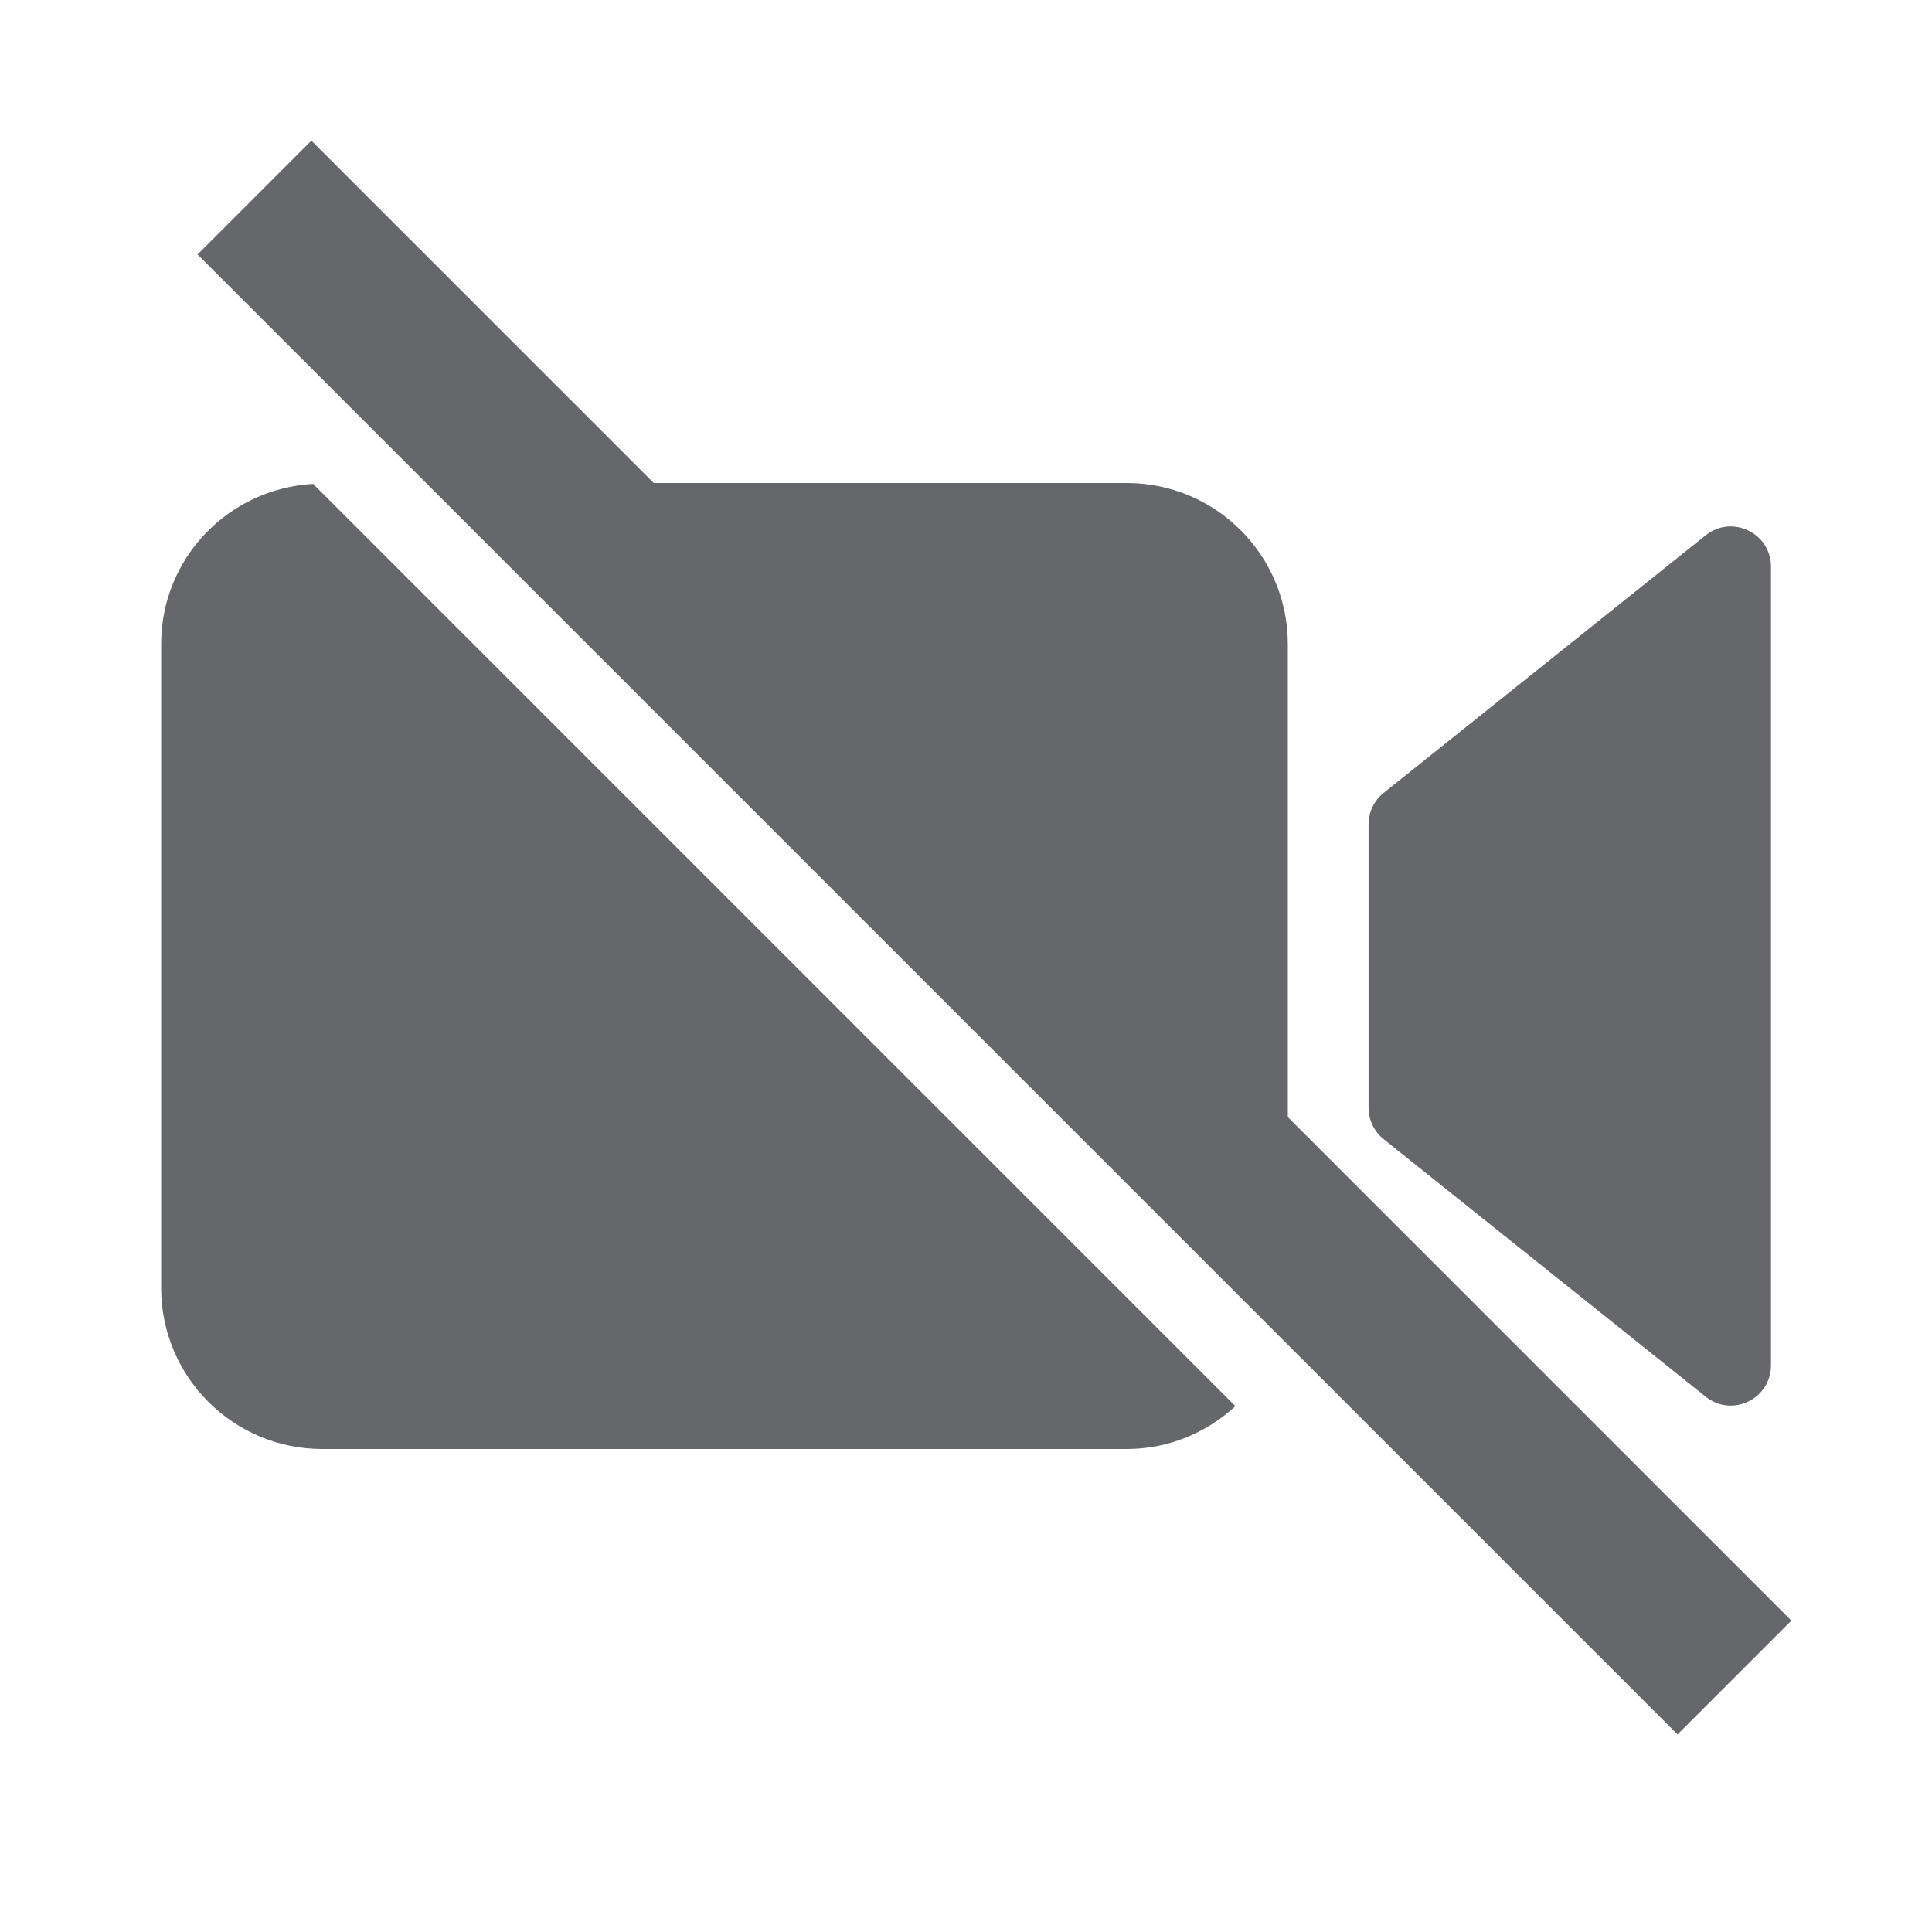
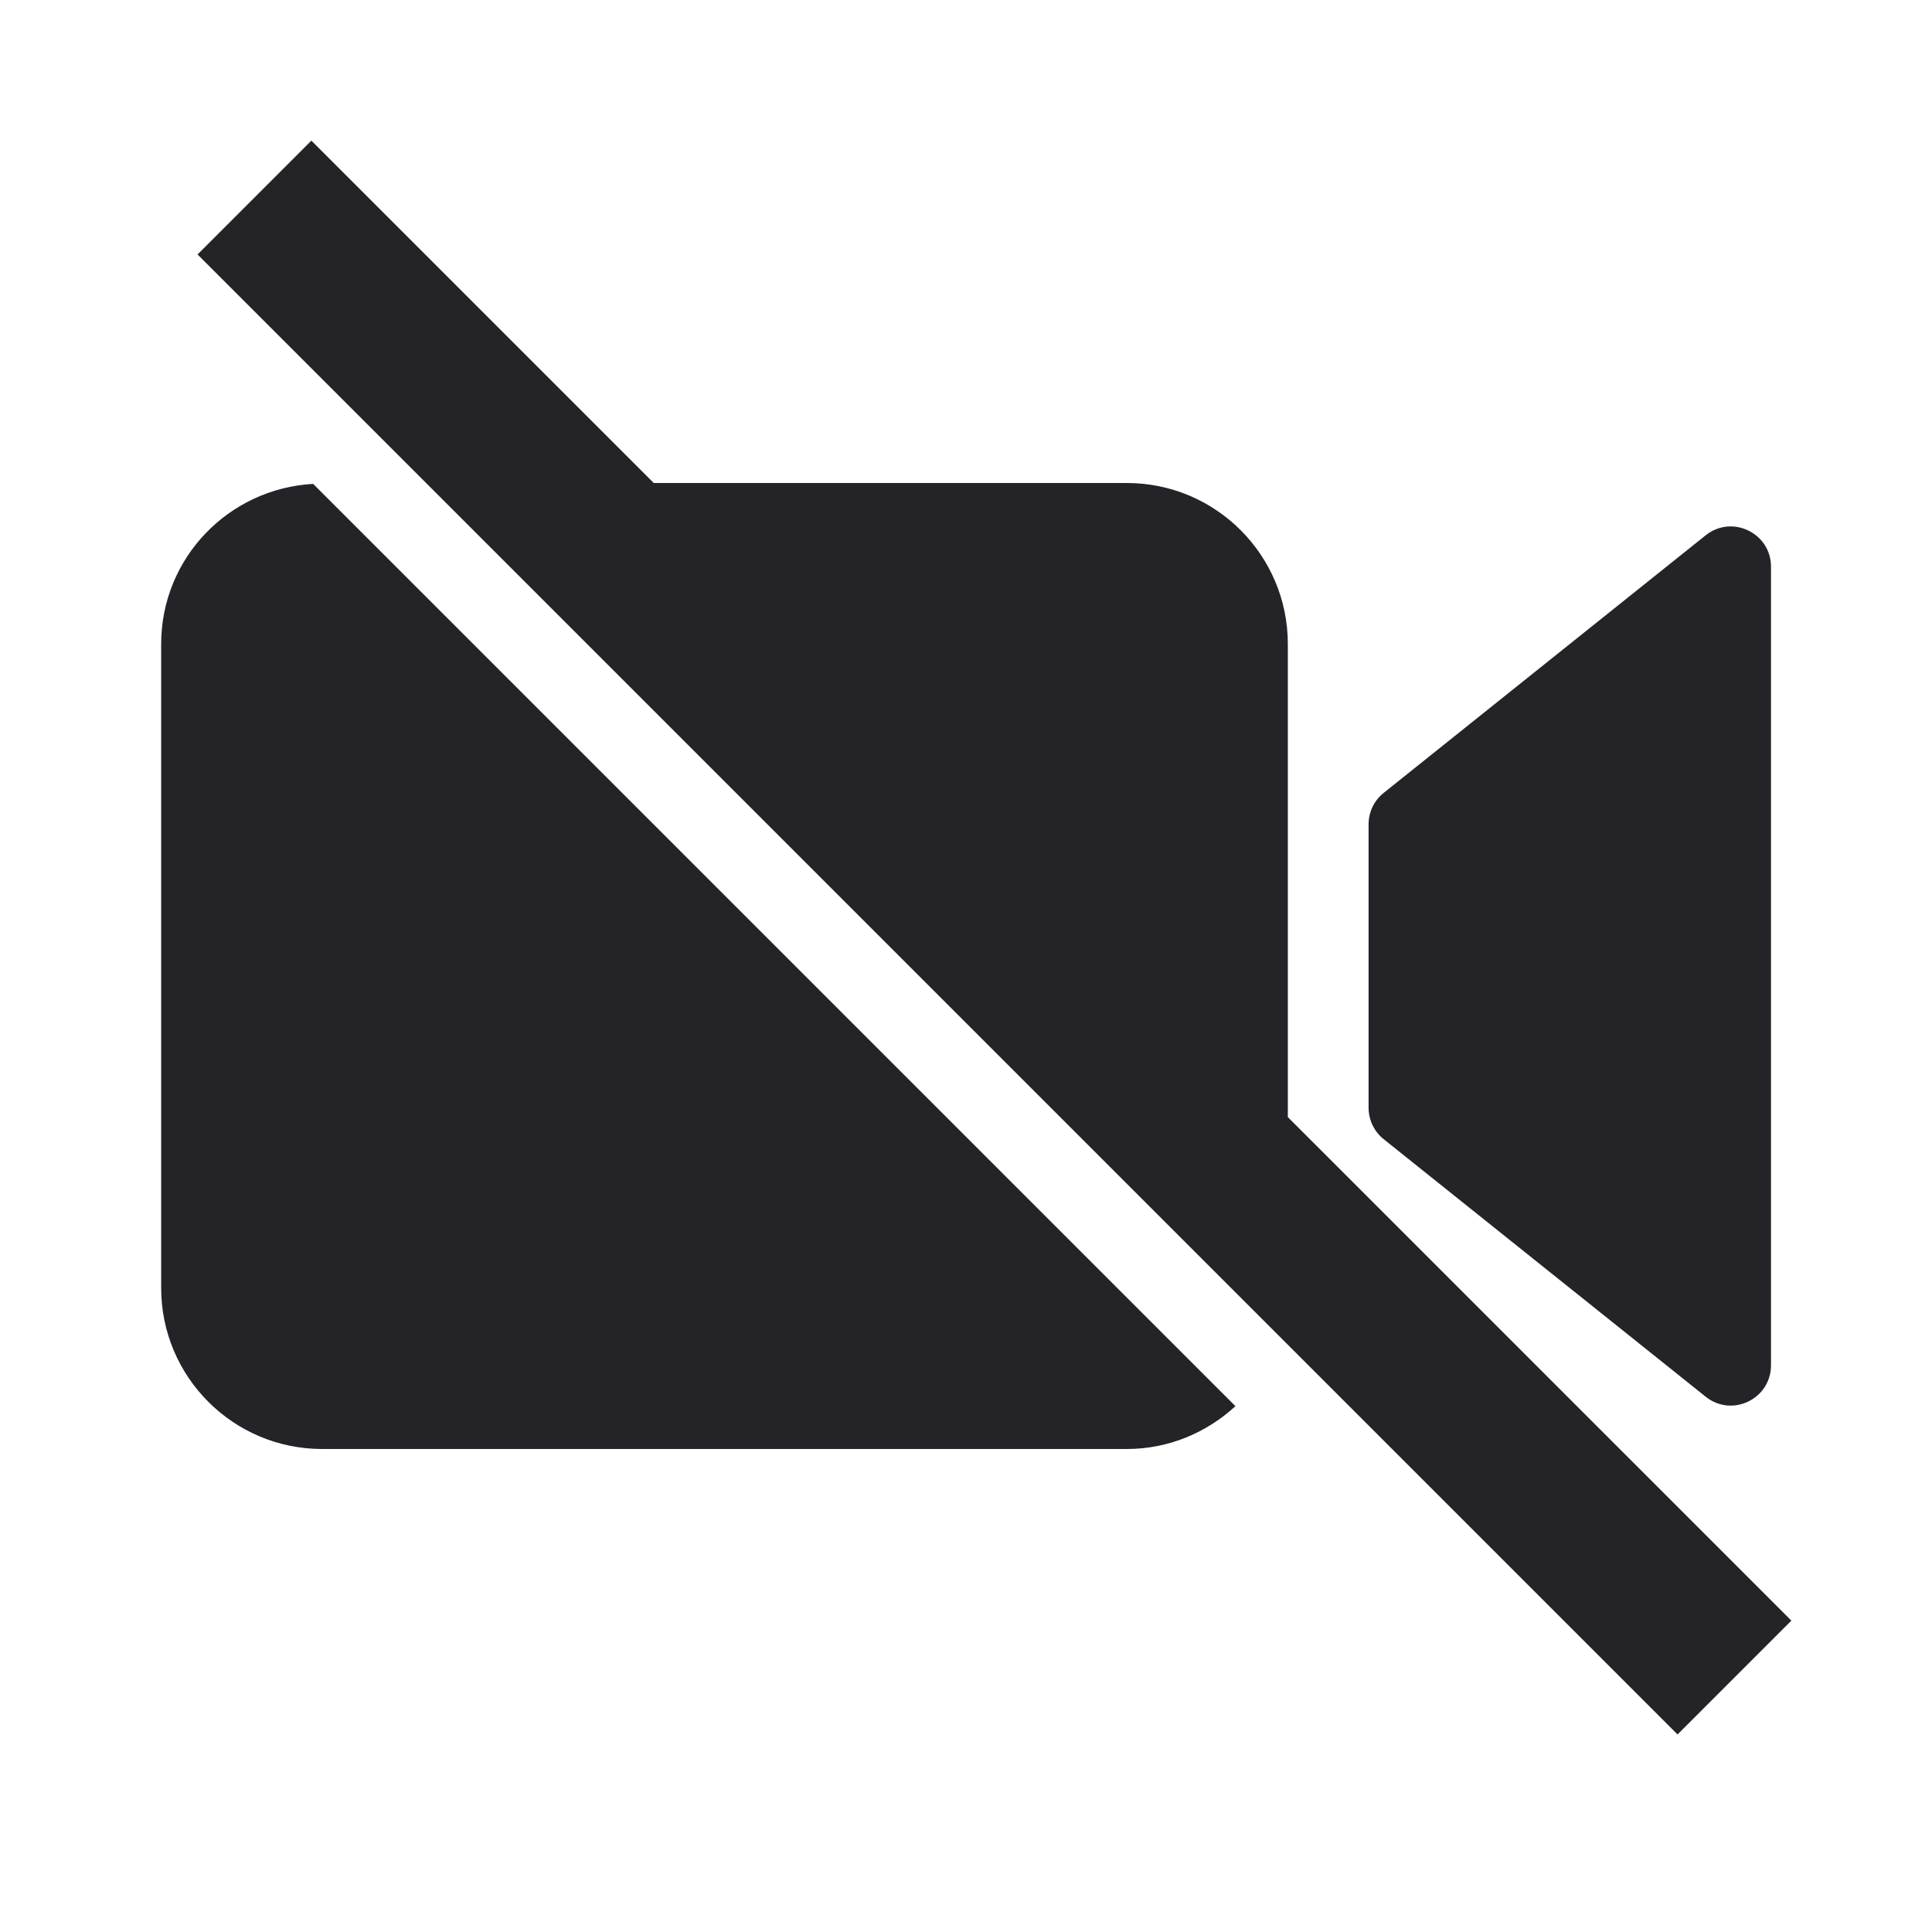
<svg xmlns="http://www.w3.org/2000/svg" width="24" height="24" viewBox="0 0 24 24" fill="none">
-   <path fill-rule="evenodd" clip-rule="evenodd" d="M15.998 8V13.877L22.253 20.132L20.839 21.546L2.454 3.161L3.868 1.747L8.121 6H13.998C15.102 6 15.998 6.896 15.998 8ZM2.002 8V16C2.002 17.104 2.898 18 4.002 18H13.998C14.52 18 14.991 17.795 15.347 17.468L3.89 6.011C2.838 6.07 2.002 6.934 2.002 8ZM21.188 17.35C21.515 17.613 22 17.379 22 16.96V7.04C22 6.621 21.515 6.388 21.188 6.65L17.188 9.85C17.069 9.945 17.001 10.088 17.001 10.241V13.76C17.001 13.912 17.069 14.055 17.188 14.151L21.188 17.35Z" fill="#65676A" />
+   <g id="videocam-off">
+     <path id="Combined Shape" fill-rule="evenodd" clip-rule="evenodd" d="M15.998 8V13.877L22.253 20.132L20.839 21.546L2.454 3.161L3.868 1.747L8.121 6H13.998C15.102 6 15.998 6.896 15.998 8ZM2.002 8V16C2.002 17.104 2.898 18 4.002 18H13.998C14.52 18 14.991 17.795 15.347 17.468L3.89 6.011C2.838 6.07 2.002 6.934 2.002 8ZM21.188 17.35C21.515 17.613 22 17.379 22 16.96V7.04C22 6.621 21.515 6.388 21.188 6.65L17.188 9.85C17.069 9.945 17.001 10.088 17.001 10.241V13.76C17.001 13.912 17.069 14.055 17.188 14.151L21.188 17.35Z" fill="#242428" />
+   </g>
</svg>
